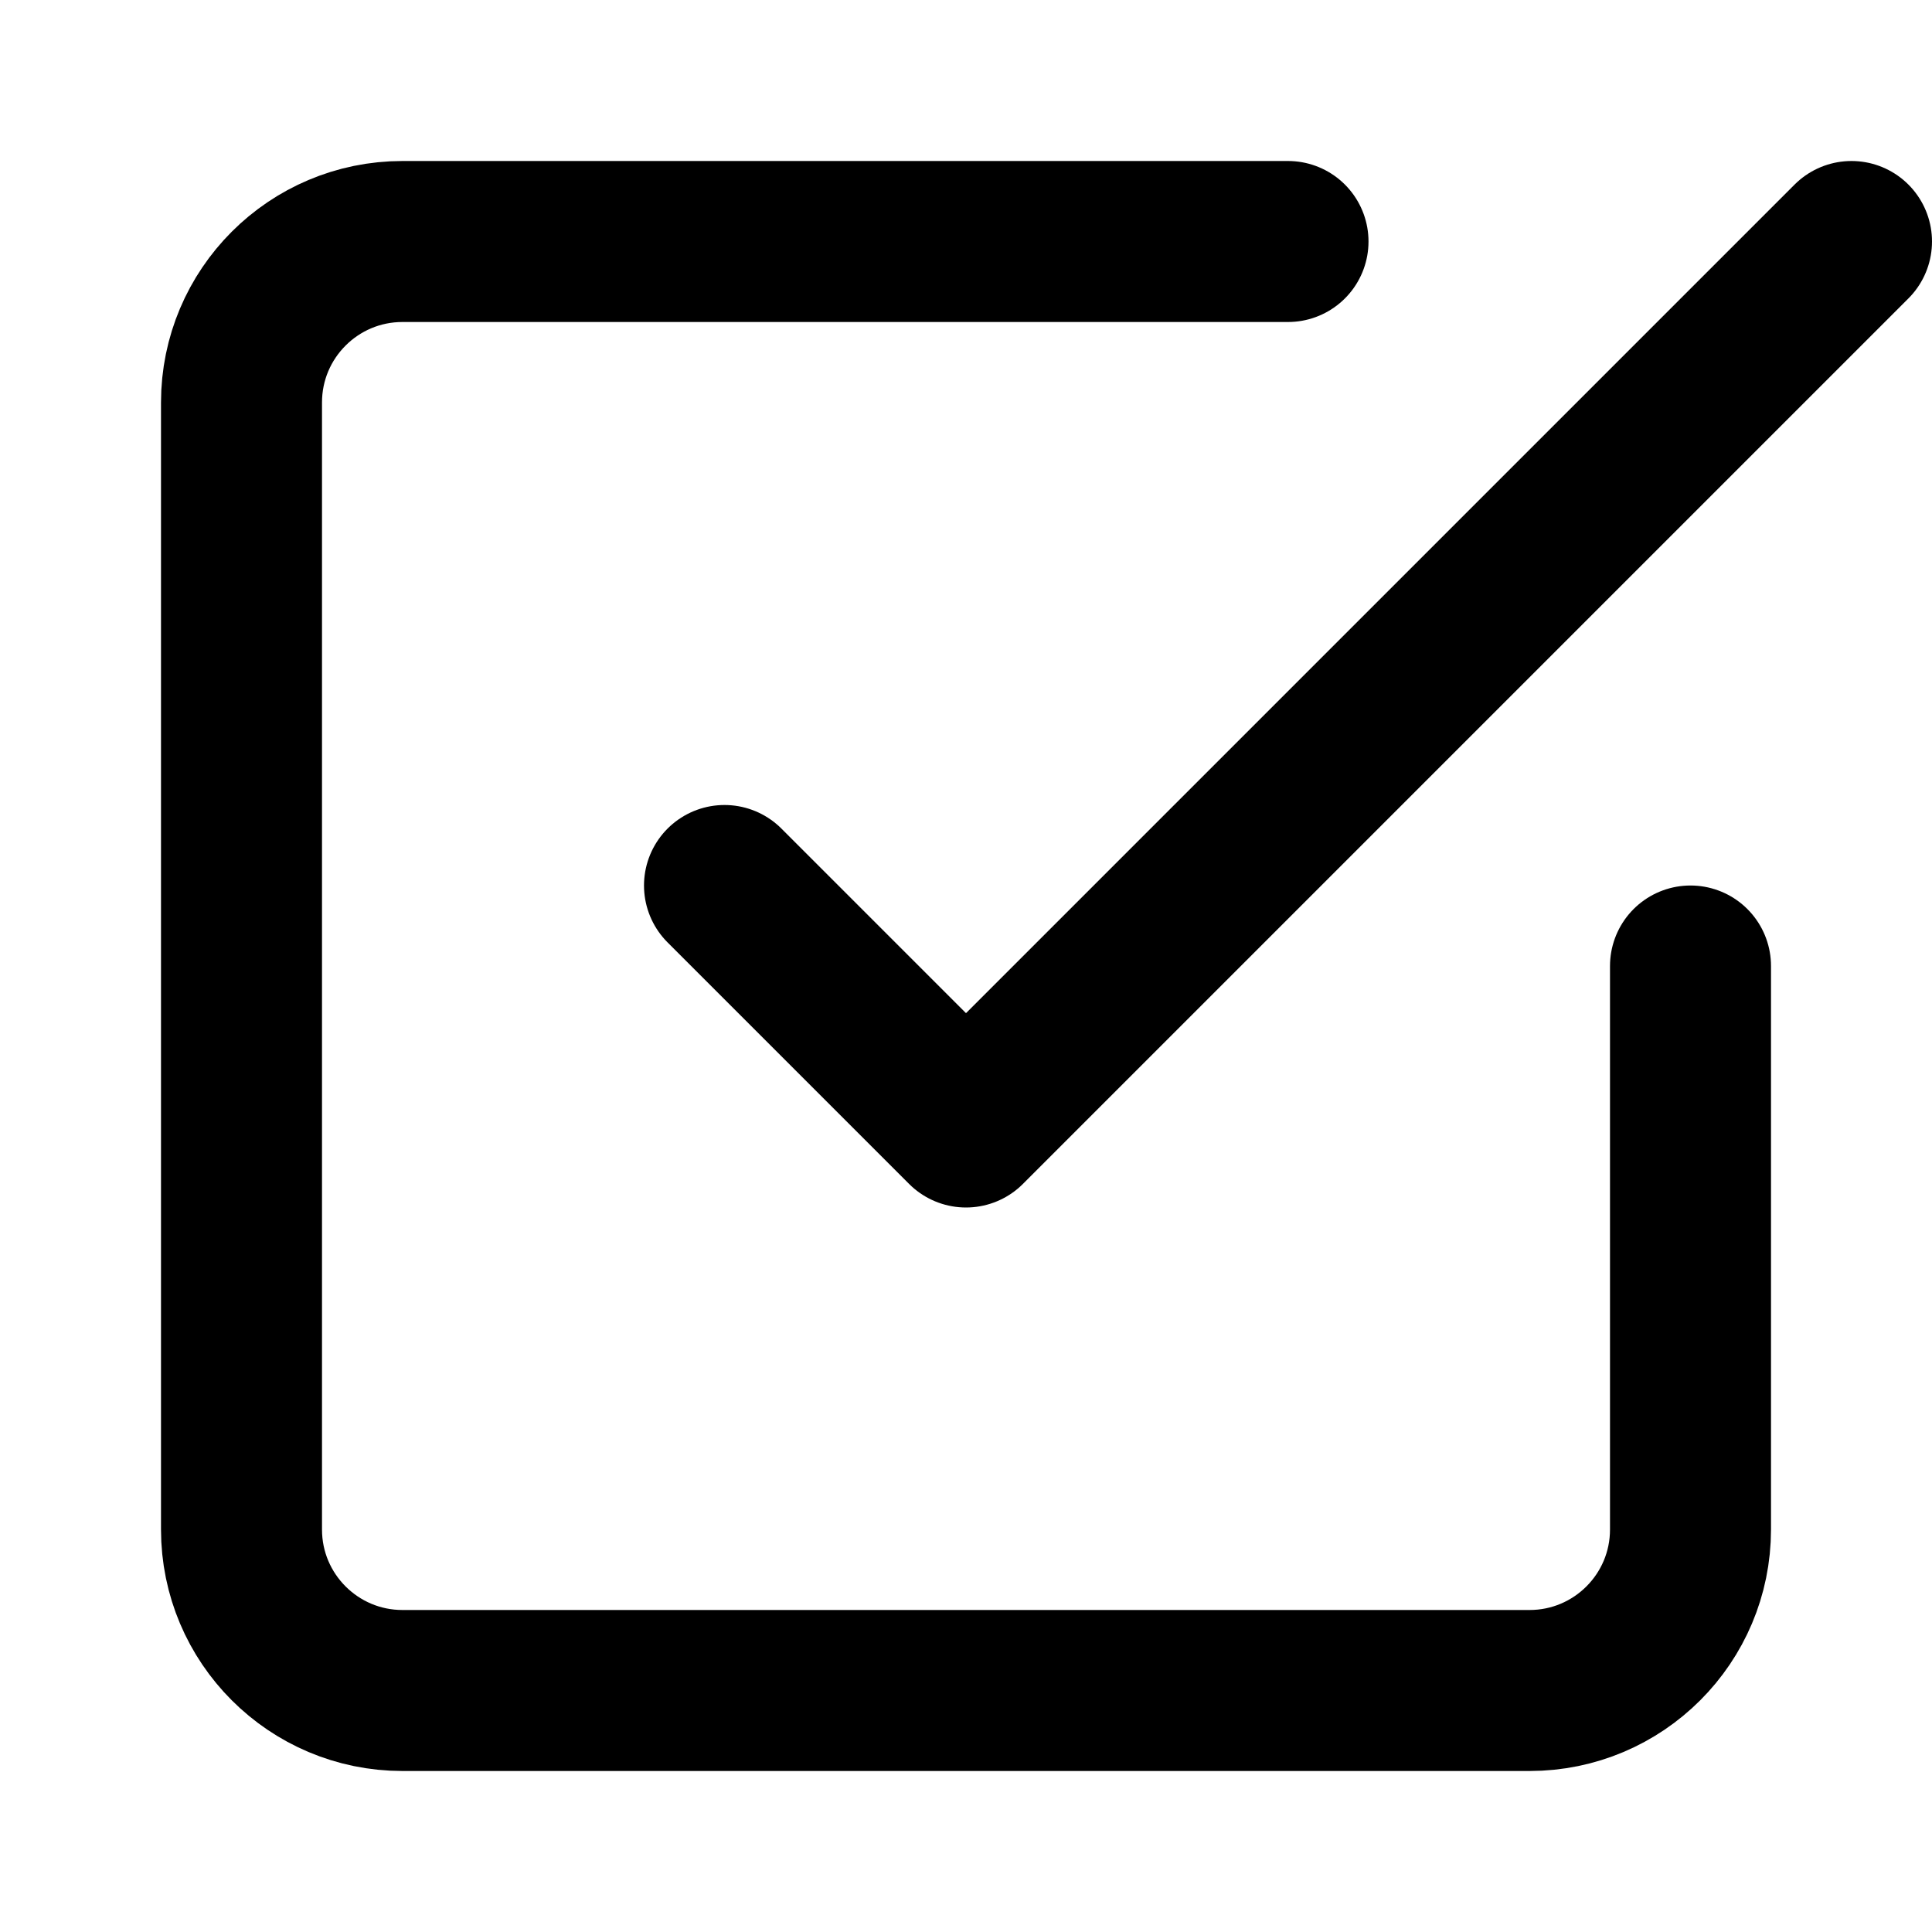
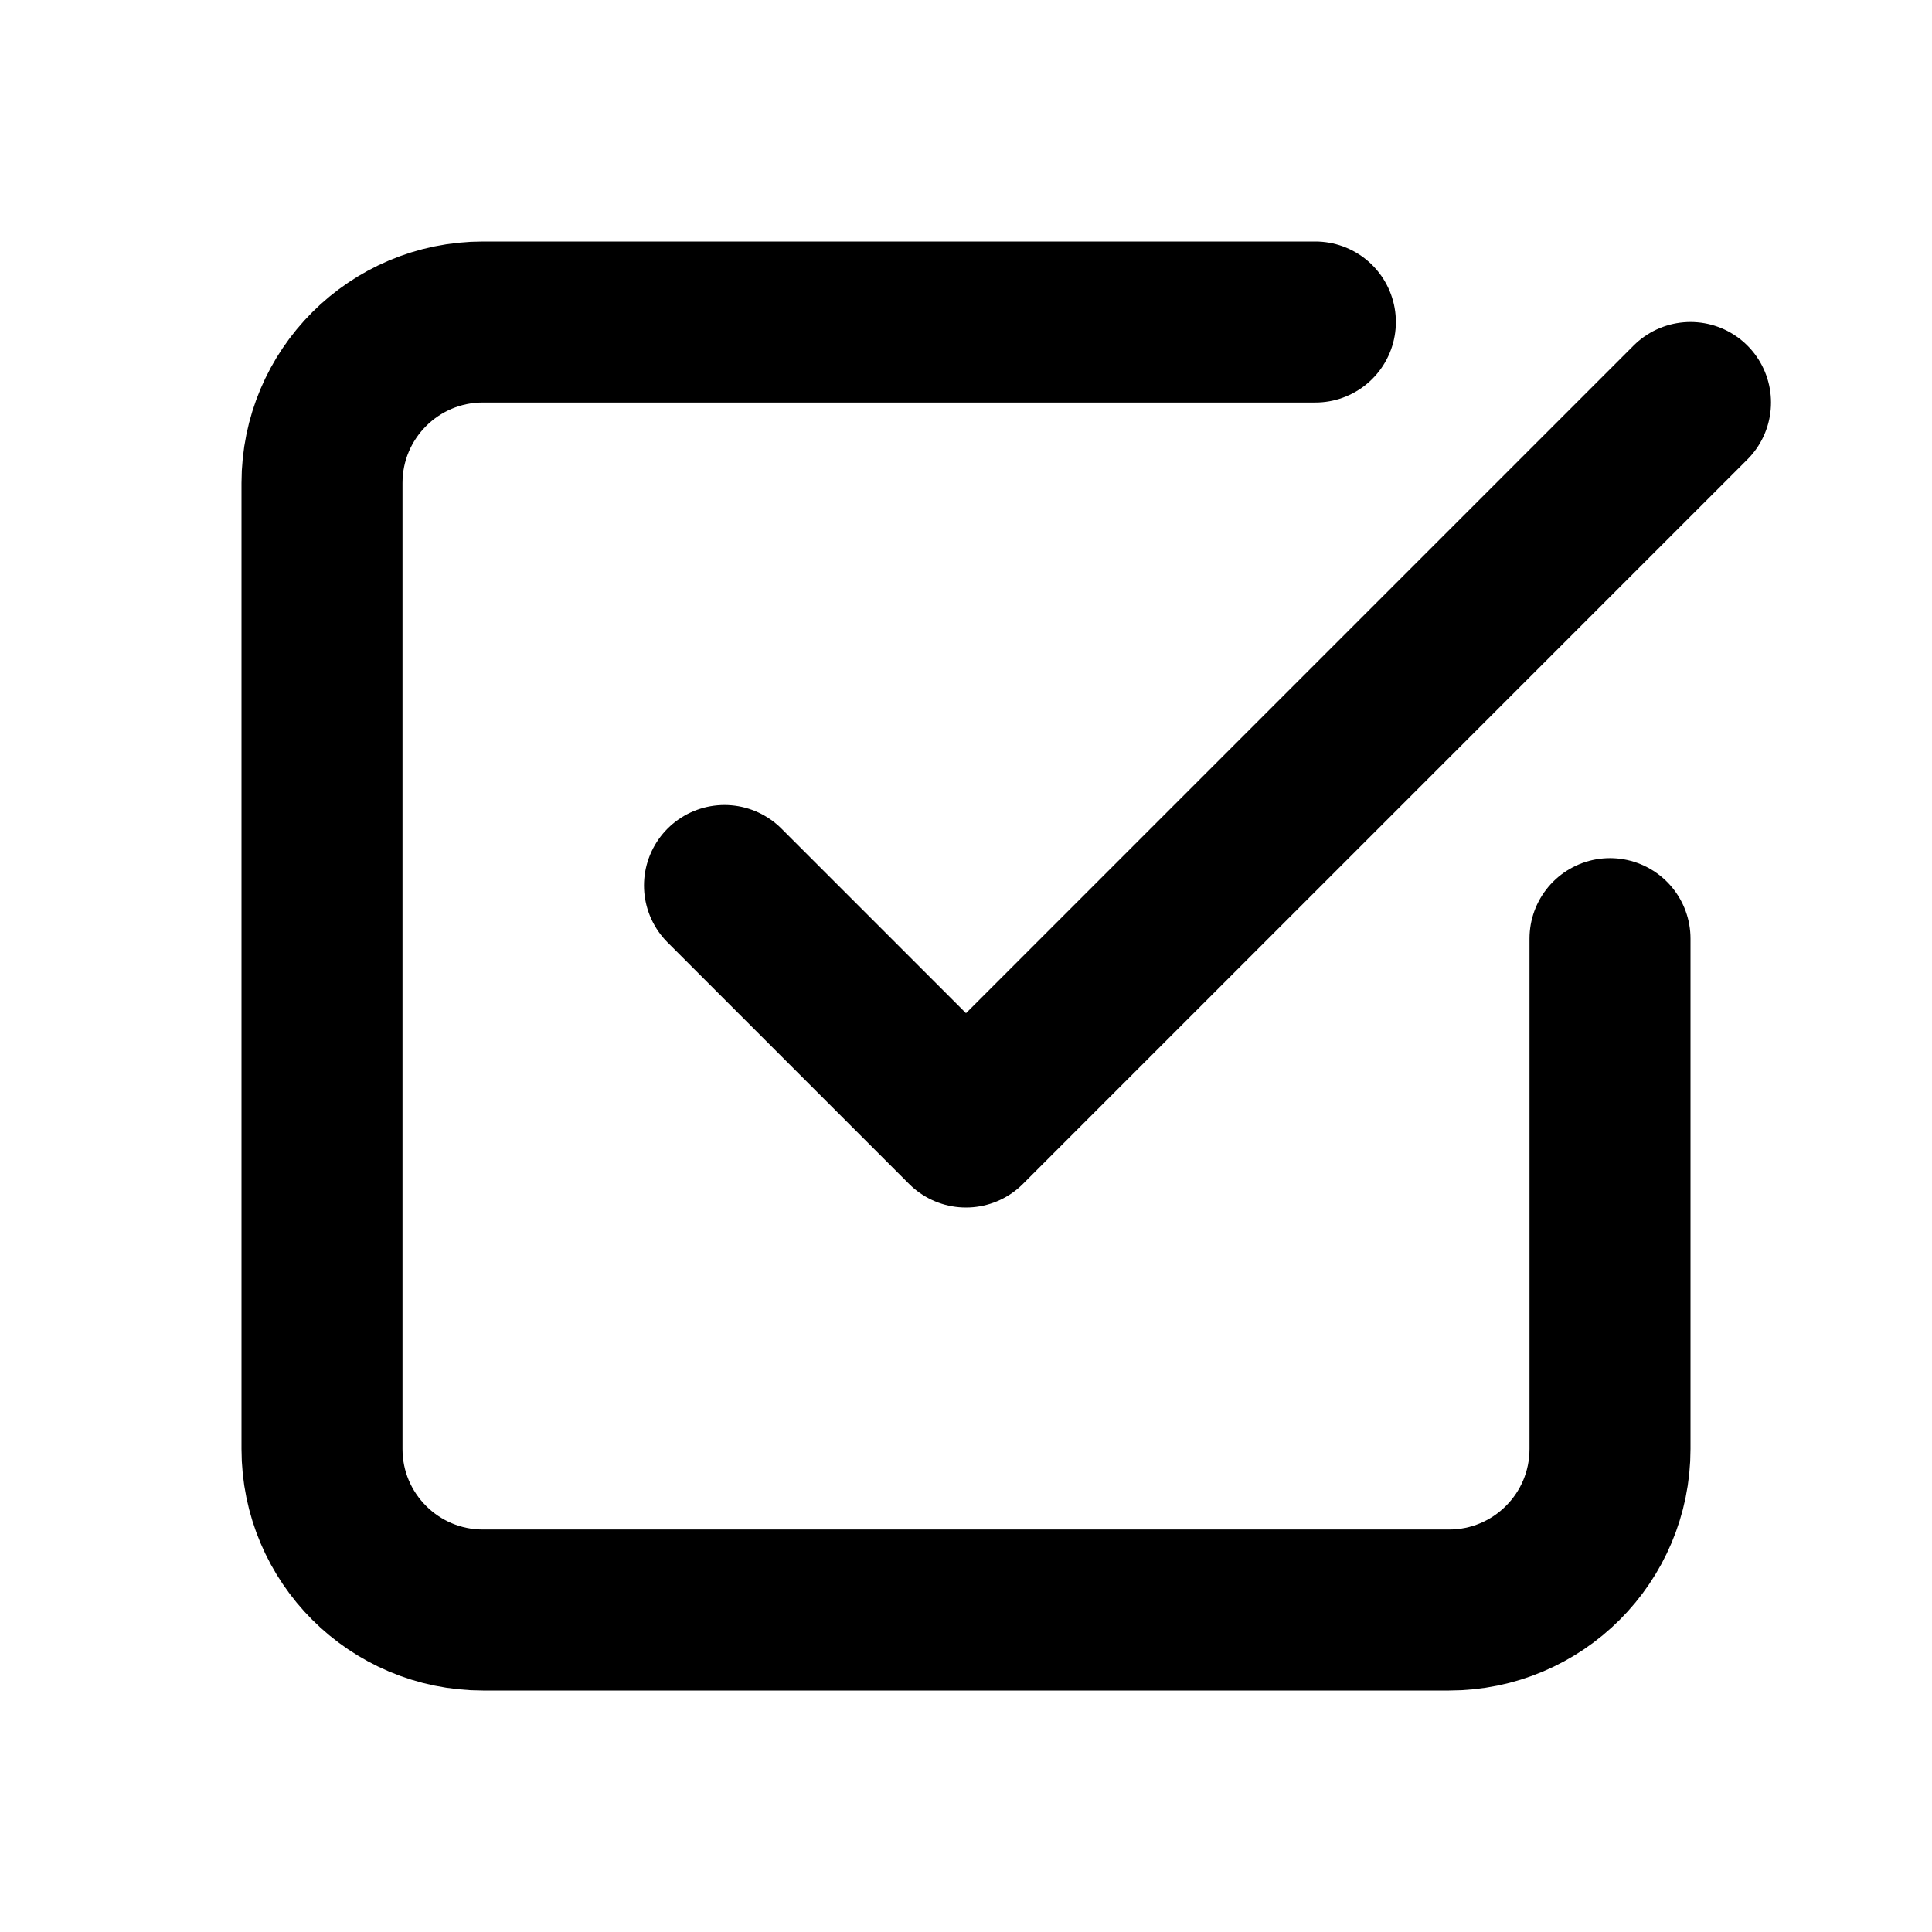
<svg xmlns="http://www.w3.org/2000/svg" width="24" height="24" viewBox="0 0 24 24" fill="none" stroke="currentColor" stroke-width="2" stroke-linecap="round" stroke-linejoin="round">
-   <polyline points="9 11 12 14 23 3" />
-   <path d="M21 12v7a2 2 0 0 1-2 2H5a2 2 0 0 1-2-2V5a2 2 0 0 1 2-2h11" />
+   <path d="M20 11.66V18a2 2 0 0 1-2 2H6a2 2 0 0 1-2-2V6a2 2 0 0 1 2-2h10.34" />
+   <polyline points="9 11 12 14 21 5" />
</svg>
